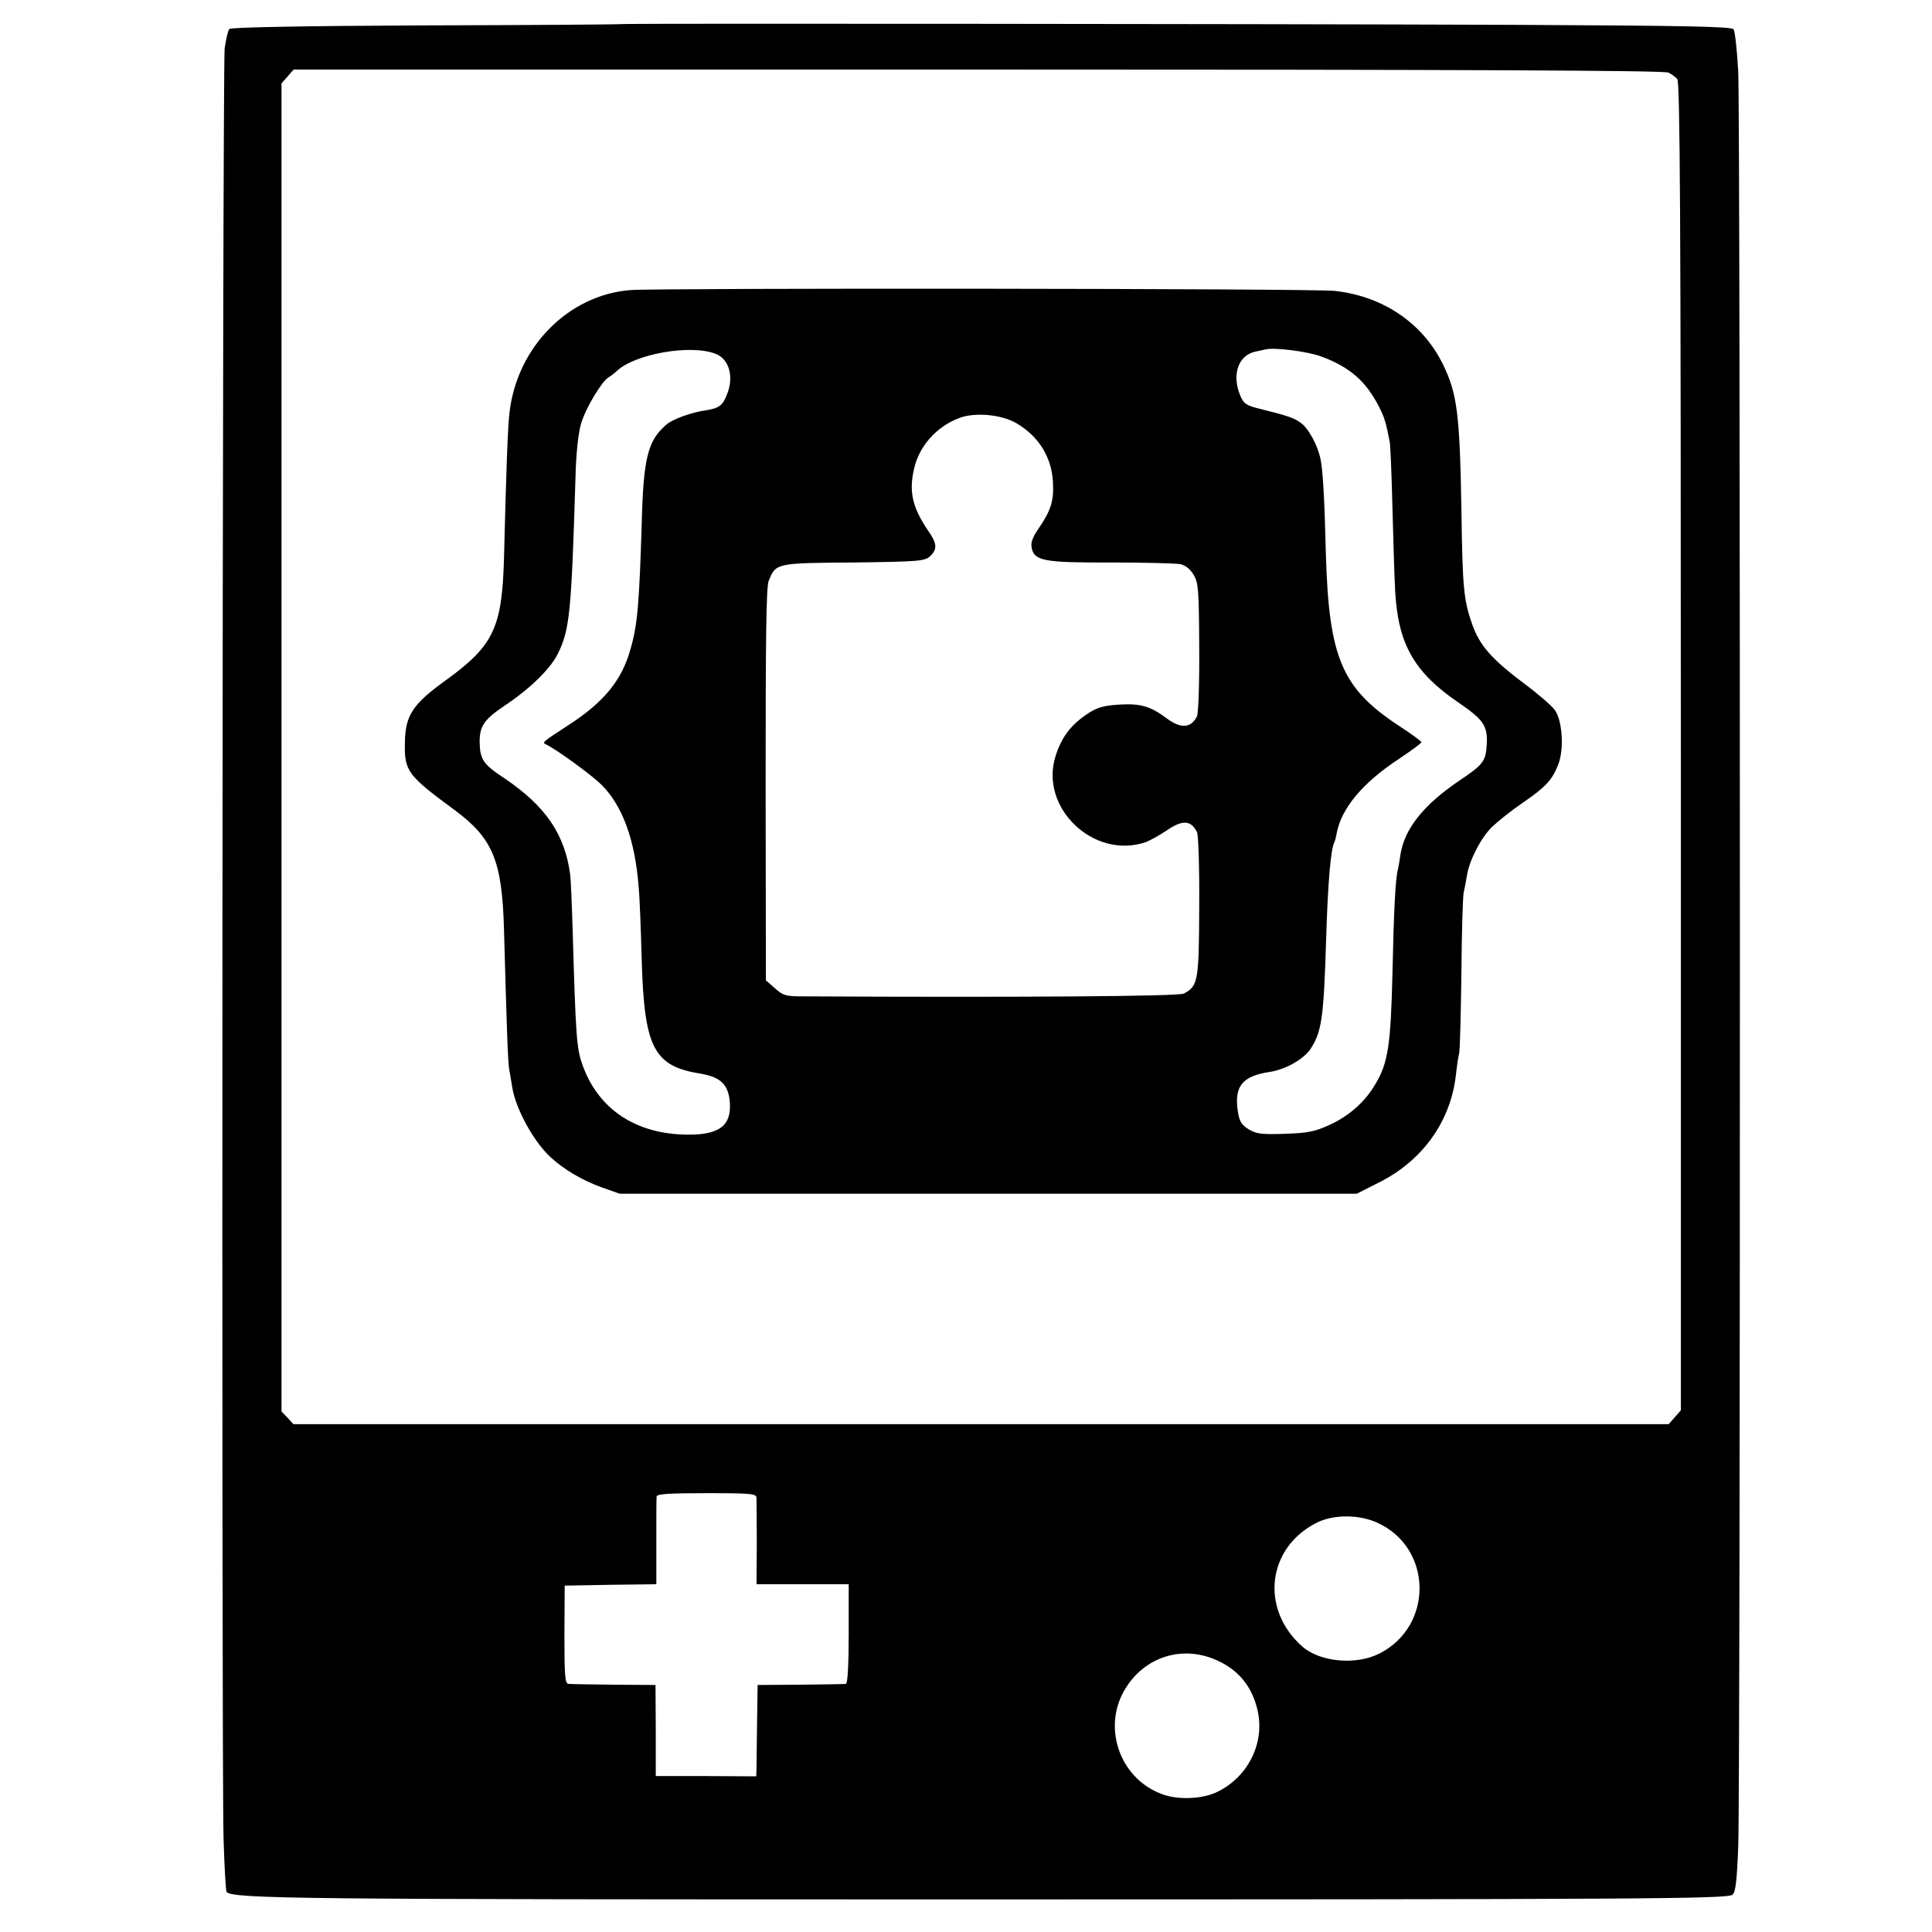
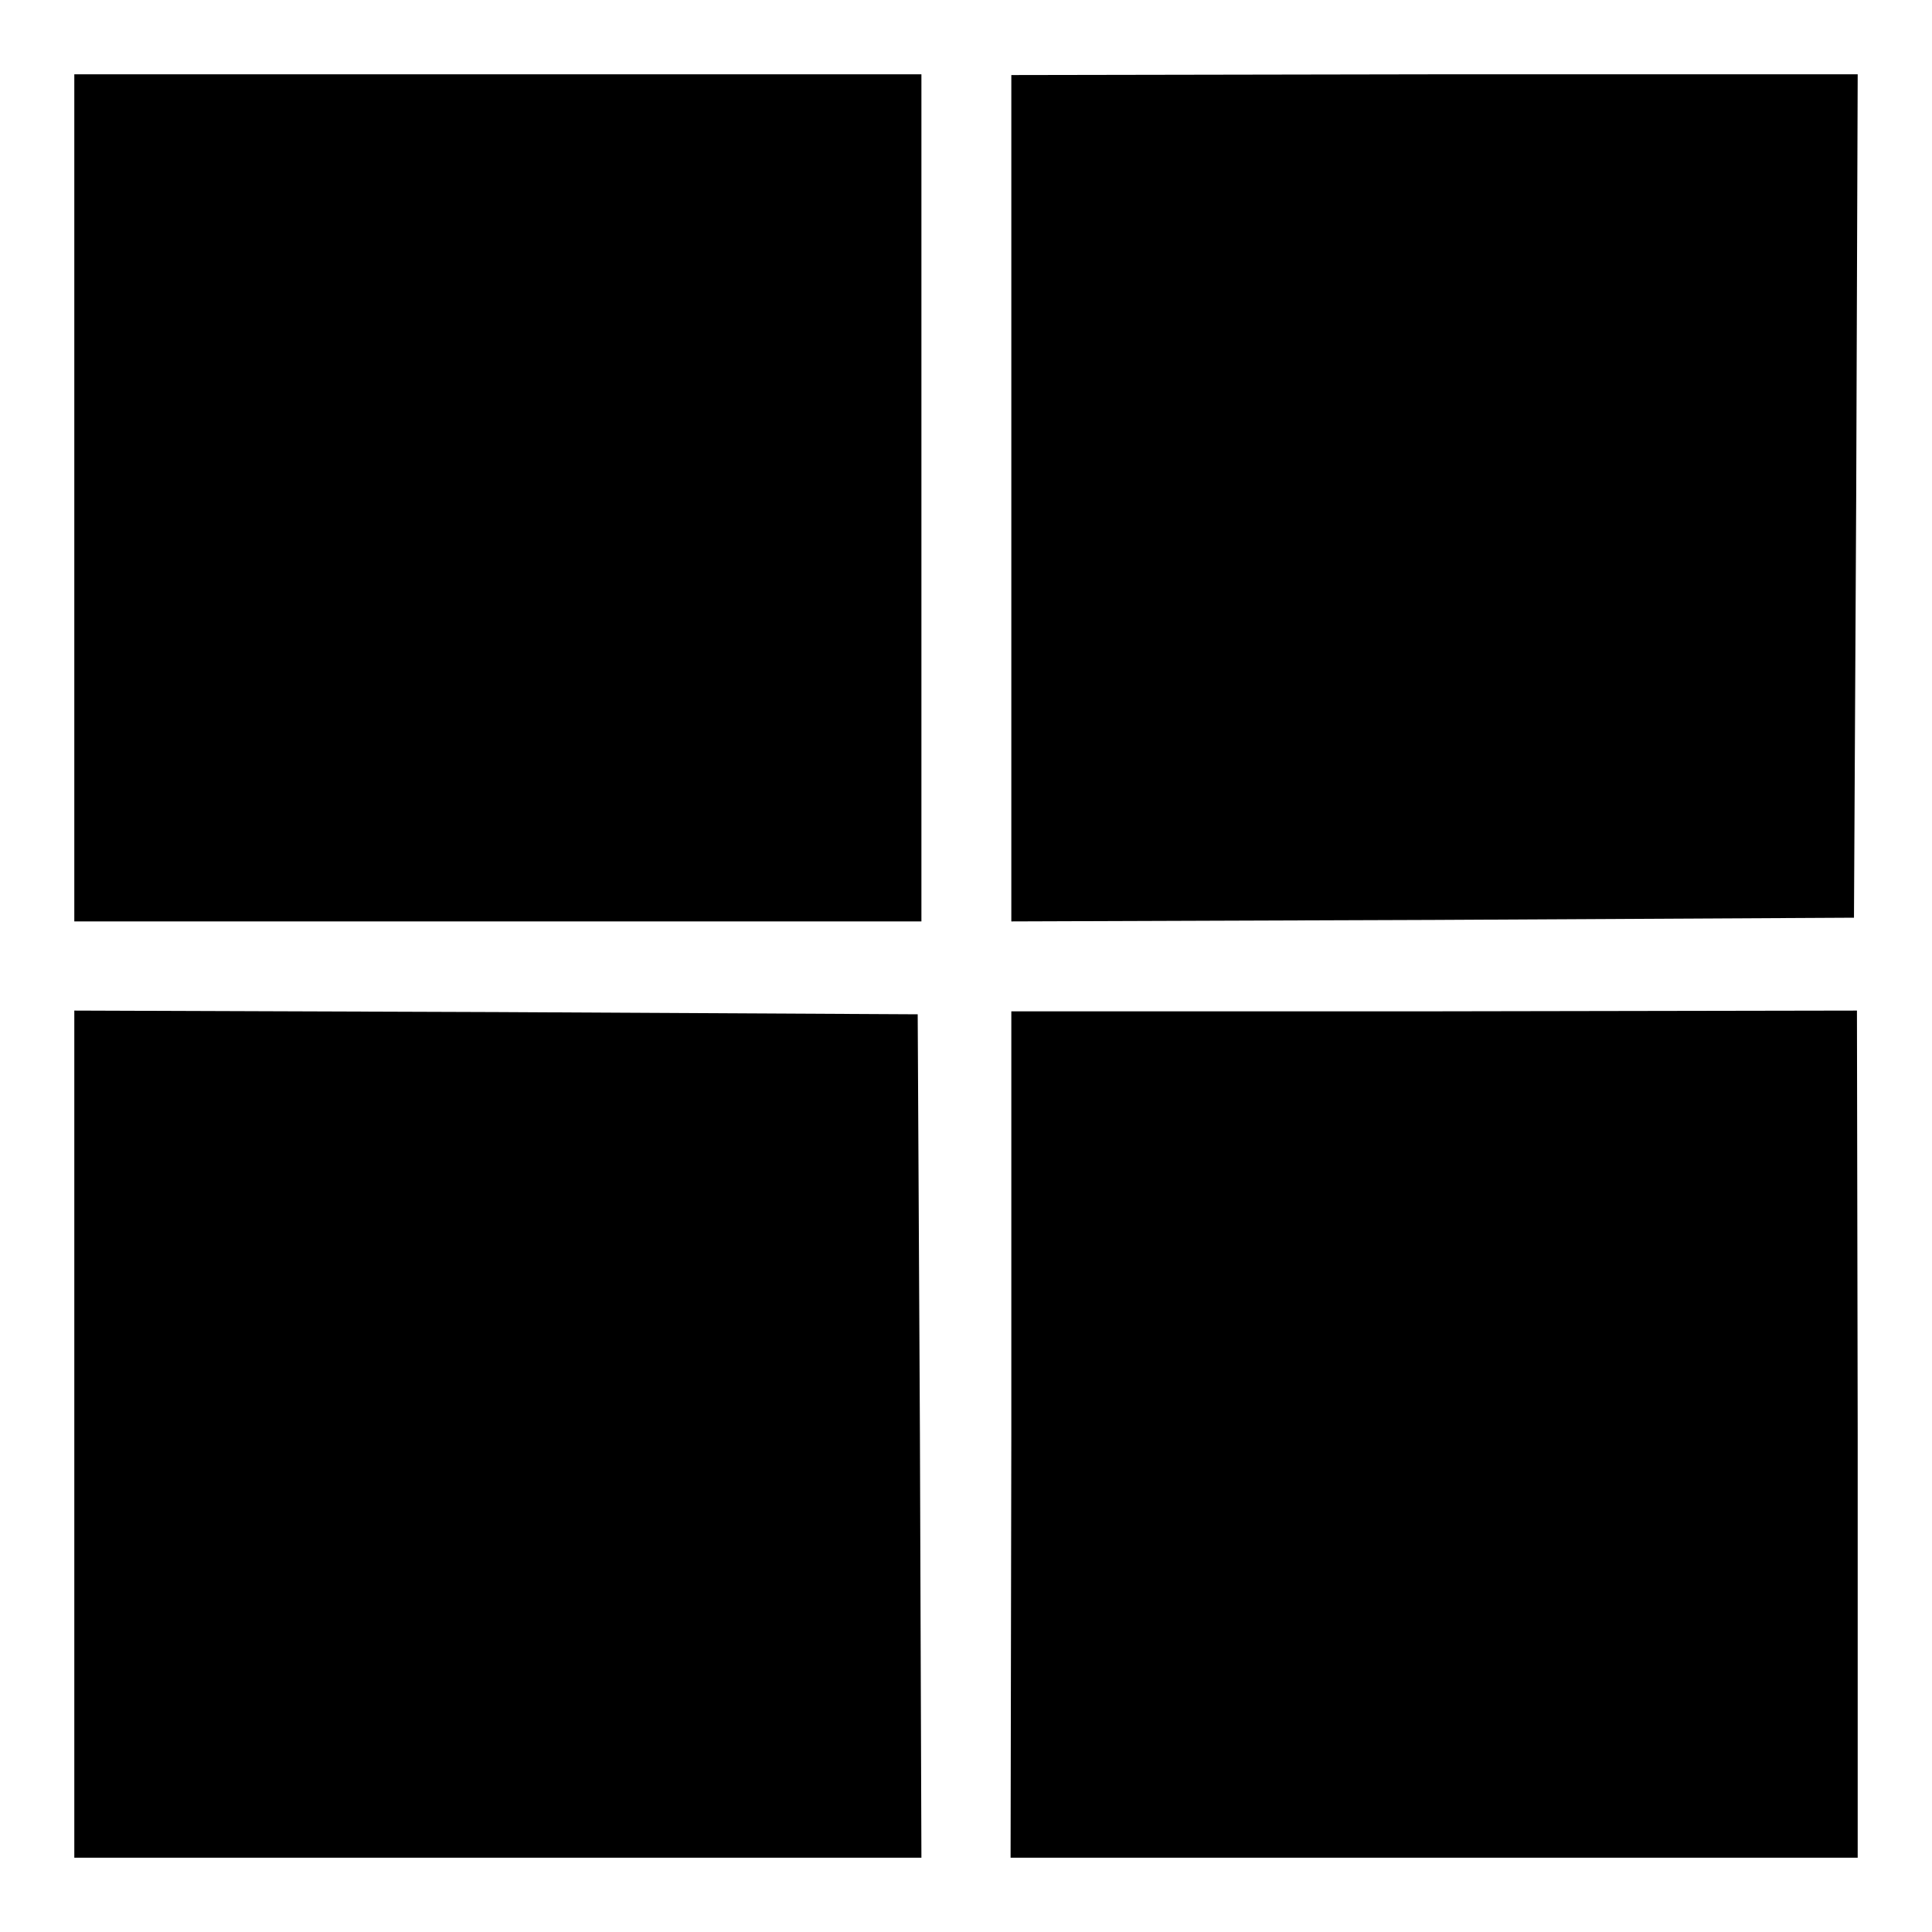
- <svg xmlns="http://www.w3.org/2000/svg" version="1.0" width="700pt" height="700pt" viewBox="0 0 700 700" preserveAspectRatio="xMidYMid meet">
-   <g transform="translate(0,700) scale(0.1,-0.1)" fill="#000000" stroke="none">
-     <path d="M2260 6913 c-19 -2 -346 -4 -727 -5 -445 -2 -695 -7 -702 -13 -5 -5 -12 -37 -17 -70 -8 -65 -12 -6182 -4 -6487 3 -102 8 -189 11 -193 26 -25 256 -27 2599 -27 2552 0 2836 2 2857 17 11 8 16 47 21 175 8 219 8 6244 0 6428 -4 79 -12 149 -17 156 -9 10 -178 13 -793 16 -1086 4 -3186 5 -3228 3z m3785 -176 c11 -5 25 -16 32 -23 10 -10 13 -486 13 -2418 l0 -2406 -22 -25 -22 -25 -2491 0 -2492 0 -21 23 -22 23 0 1589 c0 875 0 1957 0 2407 l0 816 22 25 22 25 2480 0 c1722 0 2487 -3 2501 -11z m-3304 -5164 c0 -10 1 -84 1 -165 l-1 -148 167 0 167 0 0 -180 c0 -112 -4 -180 -10 -181 -5 -1 -80 -2 -165 -3 l-155 -1 -2 -135 c-1 -74 -2 -149 -2 -165 l-1 -31 -182 1 -182 0 0 165 -1 165 -150 1 c-82 1 -157 2 -165 3 -13 1 -15 28 -15 179 l1 177 166 3 166 2 0 153 c0 83 0 158 1 165 1 9 44 12 181 12 164 0 180 -2 181 -17z m2249 -90 c201 -91 205 -374 8 -474 -84 -43 -214 -31 -278 24 -157 137 -129 363 55 452 60 28 149 28 215 -2z m-578 -500 c74 -34 121 -90 142 -170 33 -123 -30 -252 -147 -307 -54 -25 -142 -28 -198 -6 -156 58 -219 250 -127 389 73 112 208 151 330 94z" />
-     <path d="M2285 5949 c-225 -17 -412 -206 -439 -444 -6 -48 -12 -206 -20 -530 -7 -249 -38 -314 -207 -437 -124 -89 -151 -129 -152 -231 -2 -101 10 -117 183 -244 135 -101 169 -181 176 -428 10 -361 14 -482 19 -510 3 -16 8 -46 11 -65 13 -79 78 -197 139 -253 48 -44 115 -84 185 -109 l65 -23 1335 0 1336 0 79 40 c159 79 261 222 280 390 3 28 8 64 12 80 3 17 6 147 8 290 1 143 5 274 8 290 4 17 9 45 12 63 9 56 51 137 91 176 22 21 71 60 109 86 85 58 108 83 130 138 23 56 16 162 -12 200 -11 15 -59 57 -109 94 -120 90 -164 140 -191 219 -30 86 -34 131 -38 412 -6 346 -15 421 -67 527 -73 149 -217 247 -392 266 -77 9 -2442 11 -2551 3z m308 -231 c49 -19 67 -83 41 -147 -16 -41 -28 -50 -79 -58 -49 -7 -119 -32 -140 -51 -68 -58 -84 -120 -90 -362 -9 -287 -15 -365 -41 -453 -31 -112 -97 -192 -224 -274 -91 -59 -96 -63 -84 -69 36 -16 165 -110 202 -146 77 -76 123 -200 136 -373 4 -38 8 -156 11 -261 9 -320 43 -387 213 -414 72 -12 100 -39 106 -100 8 -87 -36 -122 -152 -121 -188 1 -325 92 -382 254 -21 59 -24 103 -35 482 -3 99 -7 191 -9 205 -19 147 -89 249 -238 350 -75 49 -88 67 -90 125 -2 62 14 87 90 138 93 62 164 132 192 186 44 88 50 146 65 638 2 89 10 162 20 197 16 56 75 154 100 169 8 4 20 14 28 21 63 63 269 100 360 64z m2195 -10 c103 -38 162 -90 209 -183 19 -37 25 -57 38 -125 3 -14 7 -119 10 -235 3 -115 7 -254 10 -308 11 -192 69 -294 233 -405 86 -59 102 -82 99 -147 -4 -64 -11 -74 -102 -135 -128 -87 -197 -174 -211 -267 -3 -21 -7 -45 -9 -53 -9 -30 -15 -149 -20 -382 -6 -252 -16 -319 -60 -393 -37 -65 -94 -116 -164 -149 -57 -26 -79 -31 -166 -34 -86 -3 -104 0 -132 17 -25 16 -33 29 -38 64 -14 91 16 128 114 143 57 8 124 46 149 83 41 63 48 111 57 401 6 205 17 328 30 349 2 4 6 19 8 32 17 90 93 182 225 269 45 30 82 57 82 61 0 3 -36 30 -81 59 -207 136 -254 246 -265 620 -5 205 -11 304 -19 344 -10 52 -44 114 -72 134 -27 19 -45 25 -157 53 -40 10 -51 18 -62 45 -32 76 -8 146 54 160 15 3 32 7 37 8 31 8 153 -7 203 -26z m-1106 -241 c82 -48 128 -123 133 -213 4 -67 -7 -103 -50 -166 -24 -34 -31 -54 -27 -73 9 -47 44 -54 288 -53 121 0 234 -3 250 -6 19 -4 37 -18 49 -39 17 -29 19 -55 20 -262 1 -129 -3 -239 -8 -250 -21 -43 -58 -46 -108 -9 -61 46 -98 56 -176 51 -59 -4 -80 -11 -117 -36 -58 -40 -90 -83 -111 -149 -61 -188 138 -378 327 -313 15 6 48 24 72 40 60 42 91 40 113 -4 5 -11 9 -128 8 -271 -1 -269 -4 -287 -56 -314 -17 -10 -597 -14 -1381 -10 -60 0 -71 3 -100 29 l-33 29 -1 709 c0 526 2 716 11 738 26 65 26 65 307 67 236 3 258 5 277 22 27 25 27 45 -4 90 -59 86 -72 143 -54 224 18 85 82 157 166 188 56 21 152 12 205 -19z" />
+ <svg xmlns="http://www.w3.org/2000/svg" version="1.0" width="260pt" height="260pt" viewBox="0 0 260 260" preserveAspectRatio="xMidYMid meet">
+   <g transform="translate(0,260) scale(0.1,-0.1)" fill="#000000" stroke="none">
+     <path d="M100 1930 l0 -570 570 0 570 0 0 570 0 570 -570 0 -570 0 0 -570z" />
+     <path d="M1361 1930 l0 -570 567 2 567 3 3 568 2 567 -570 0 -569 -1 0 -569z" />
+     <path d="M100 670 l0 -570 570 0 570 0 -2 568 -3 567 -567 3 -568 2 0 -570z" />
+     <path d="M1361 669 l-1 -569 570 0 570 0 0 570 -1 570 -569 -1 -569 0 0 -570z" />
  </g>
</svg>
